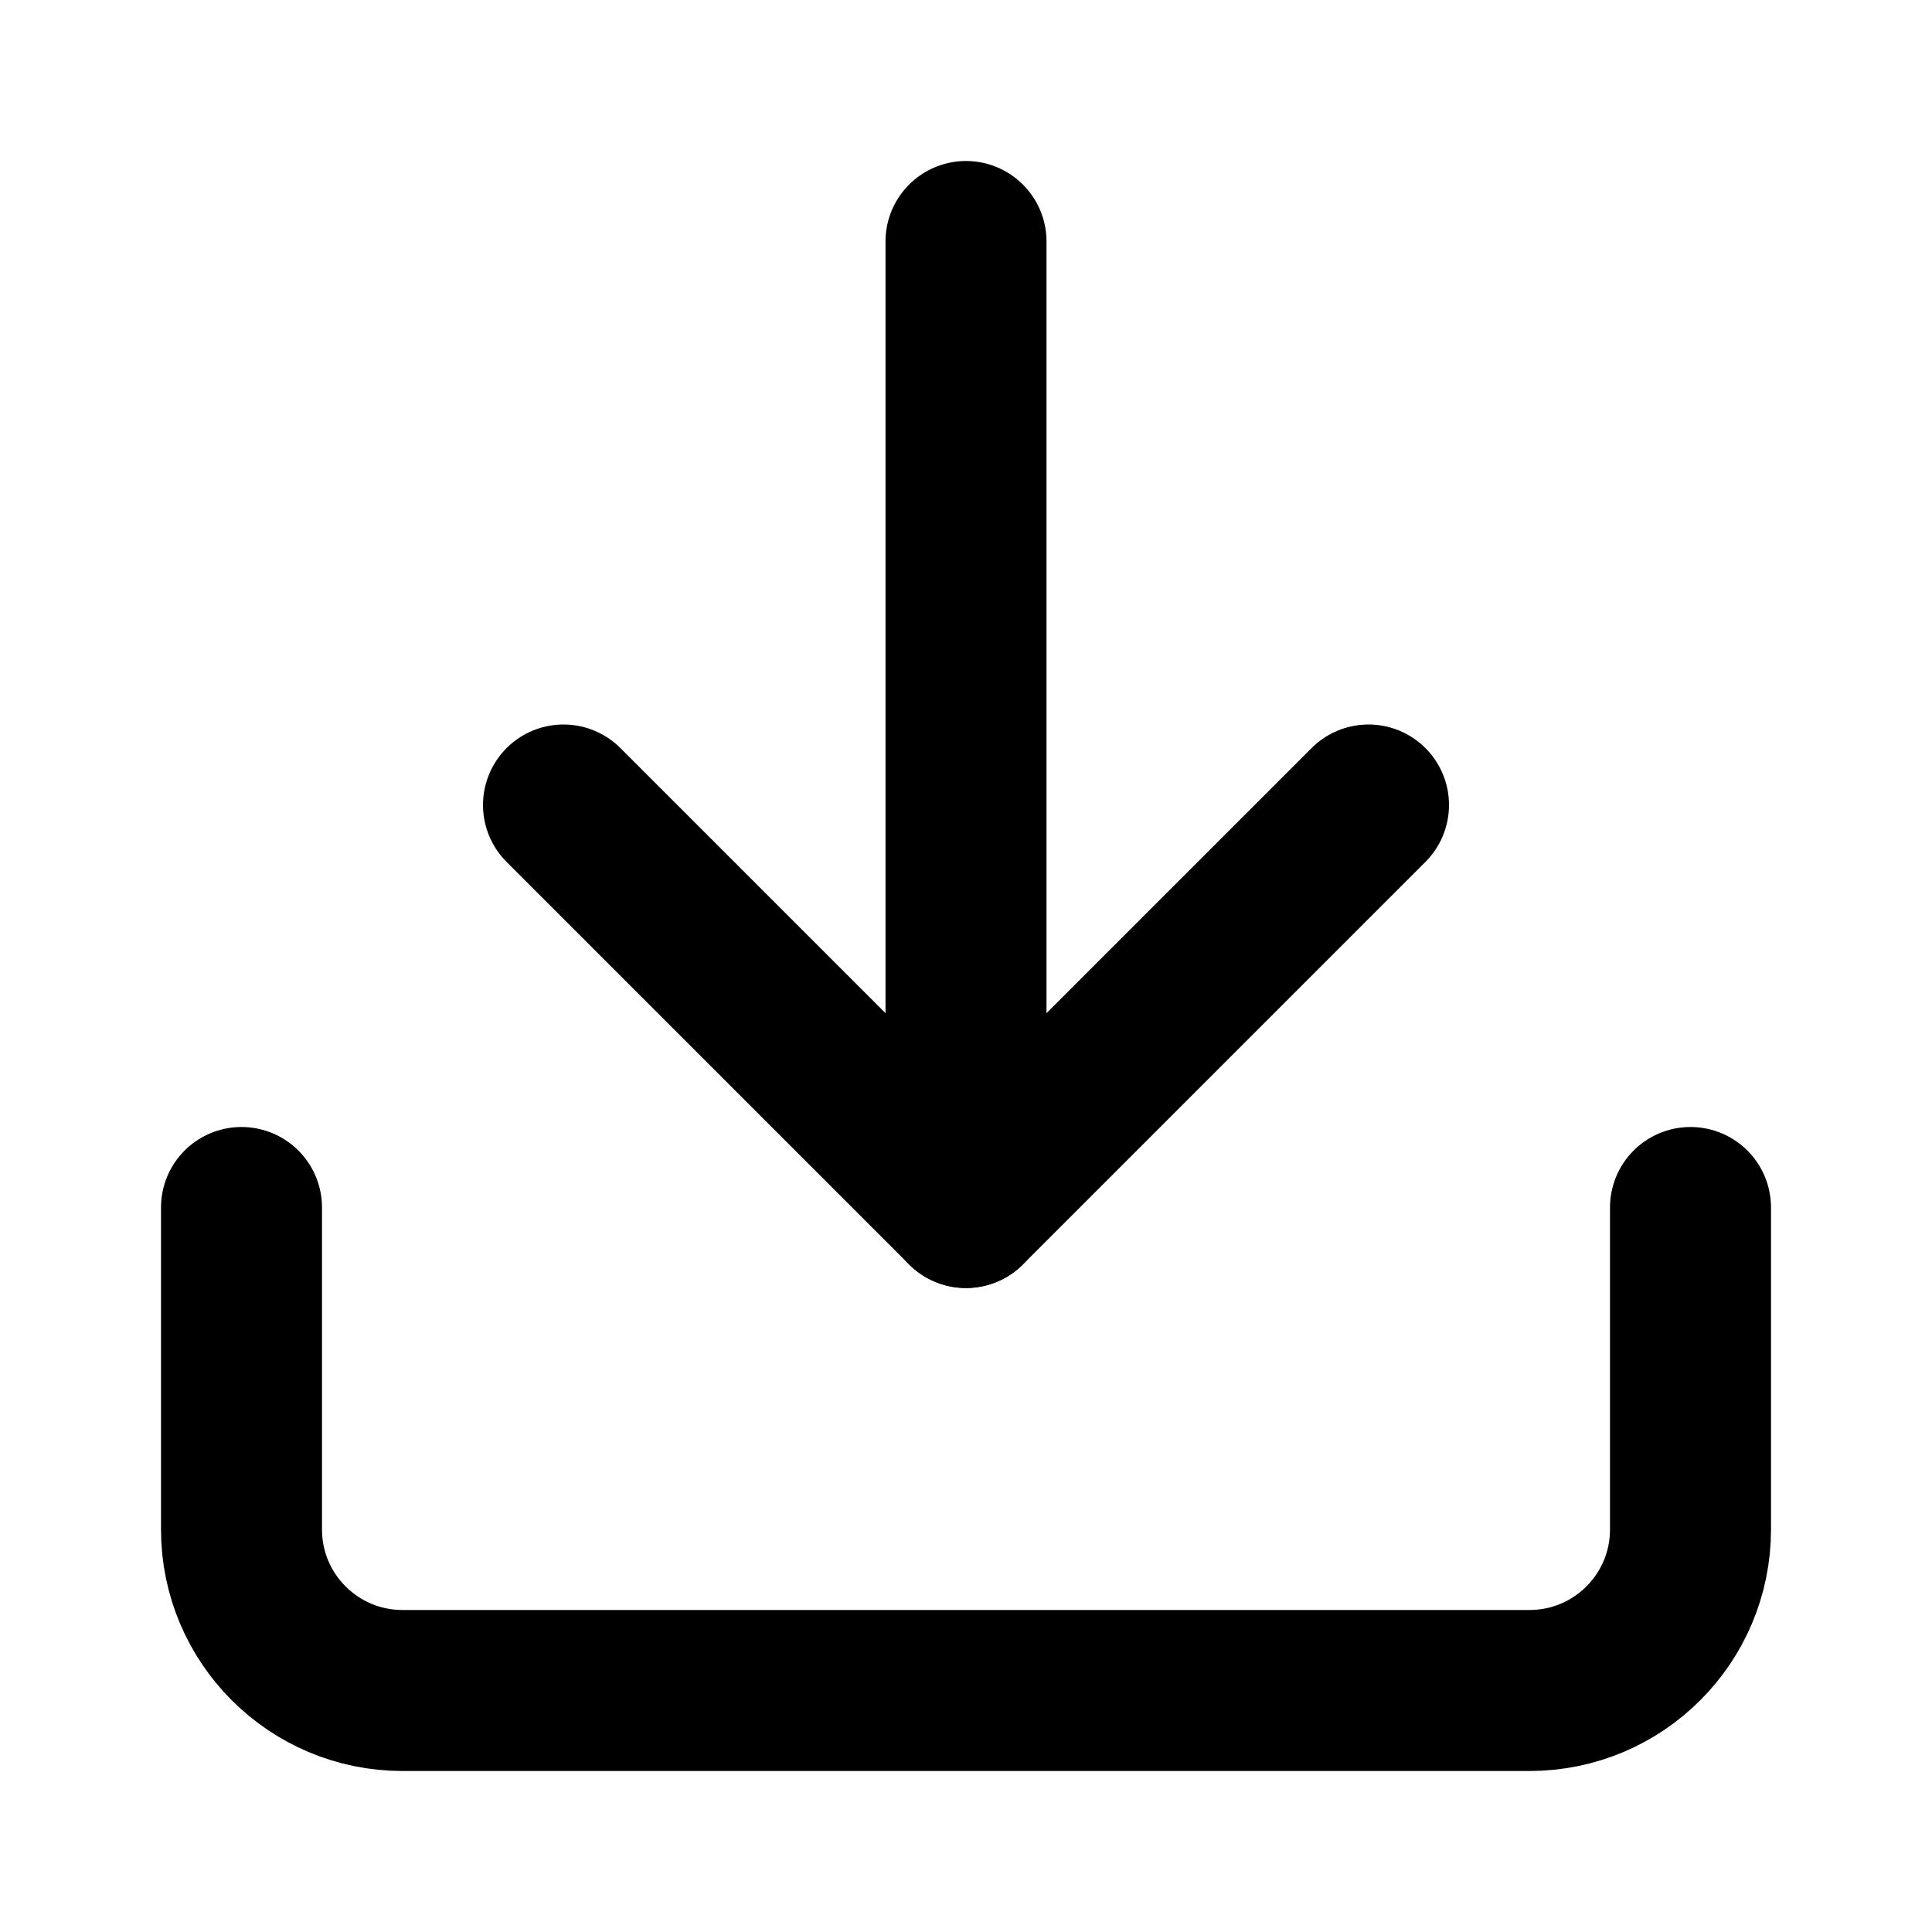
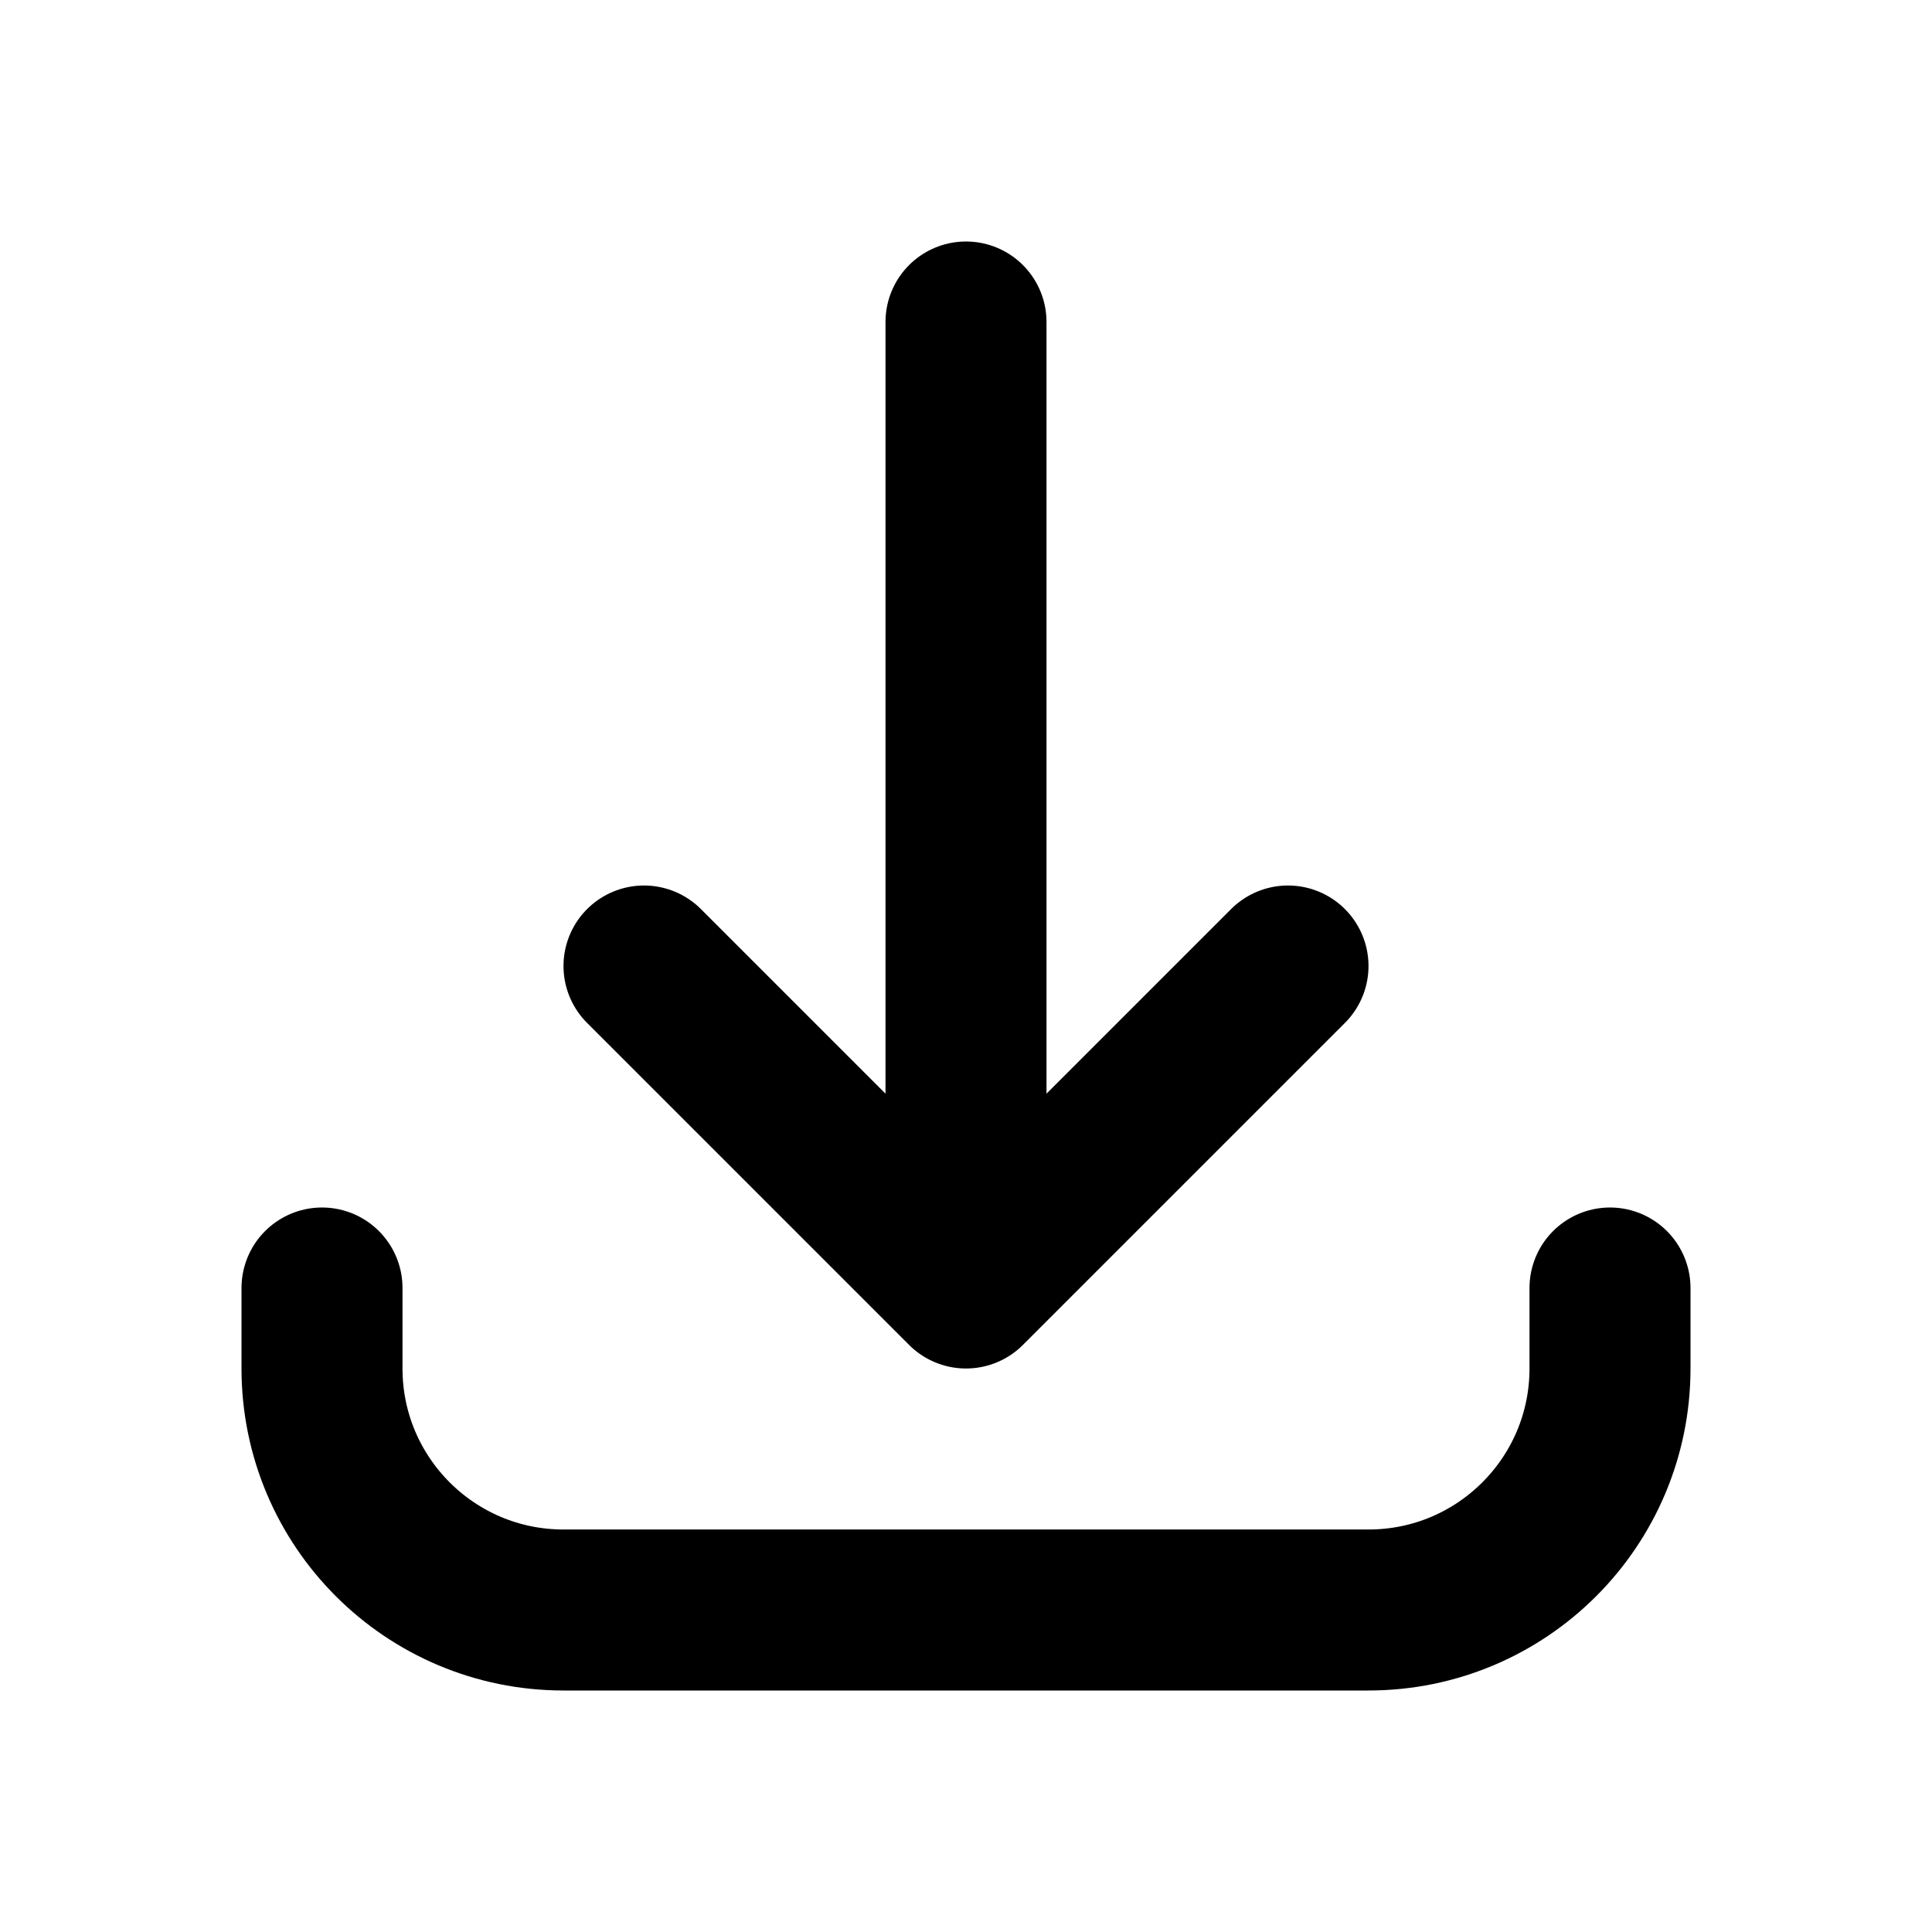
- <svg viewBox="0 0 24 24" fill="none" stroke="currentColor" stroke-width="2" stroke-linecap="round" stroke-linejoin="round">
-   <path d="M21 15v4a2 2 0 0 1-2 2H5a2 2 0 0 1-2-2v-4" />
-   <polyline points="7 10 12 15 17 10" />
-   <line x1="12" y1="15" x2="12" y2="3" />
+ <svg xmlns="http://www.w3.org/2000/svg" width="24" height="24" viewBox="0 0 24 24" fill="none">
+   <path d="M4 16L4 17C4 18.657 5.343 20 7 20L17 20C18.657 20 20 18.657 20 17L20 16M16 12L12 16M12 16L8 12M12 16L12 4" stroke="currentColor" stroke-width="2" stroke-linecap="round" stroke-linejoin="round" />
</svg>
